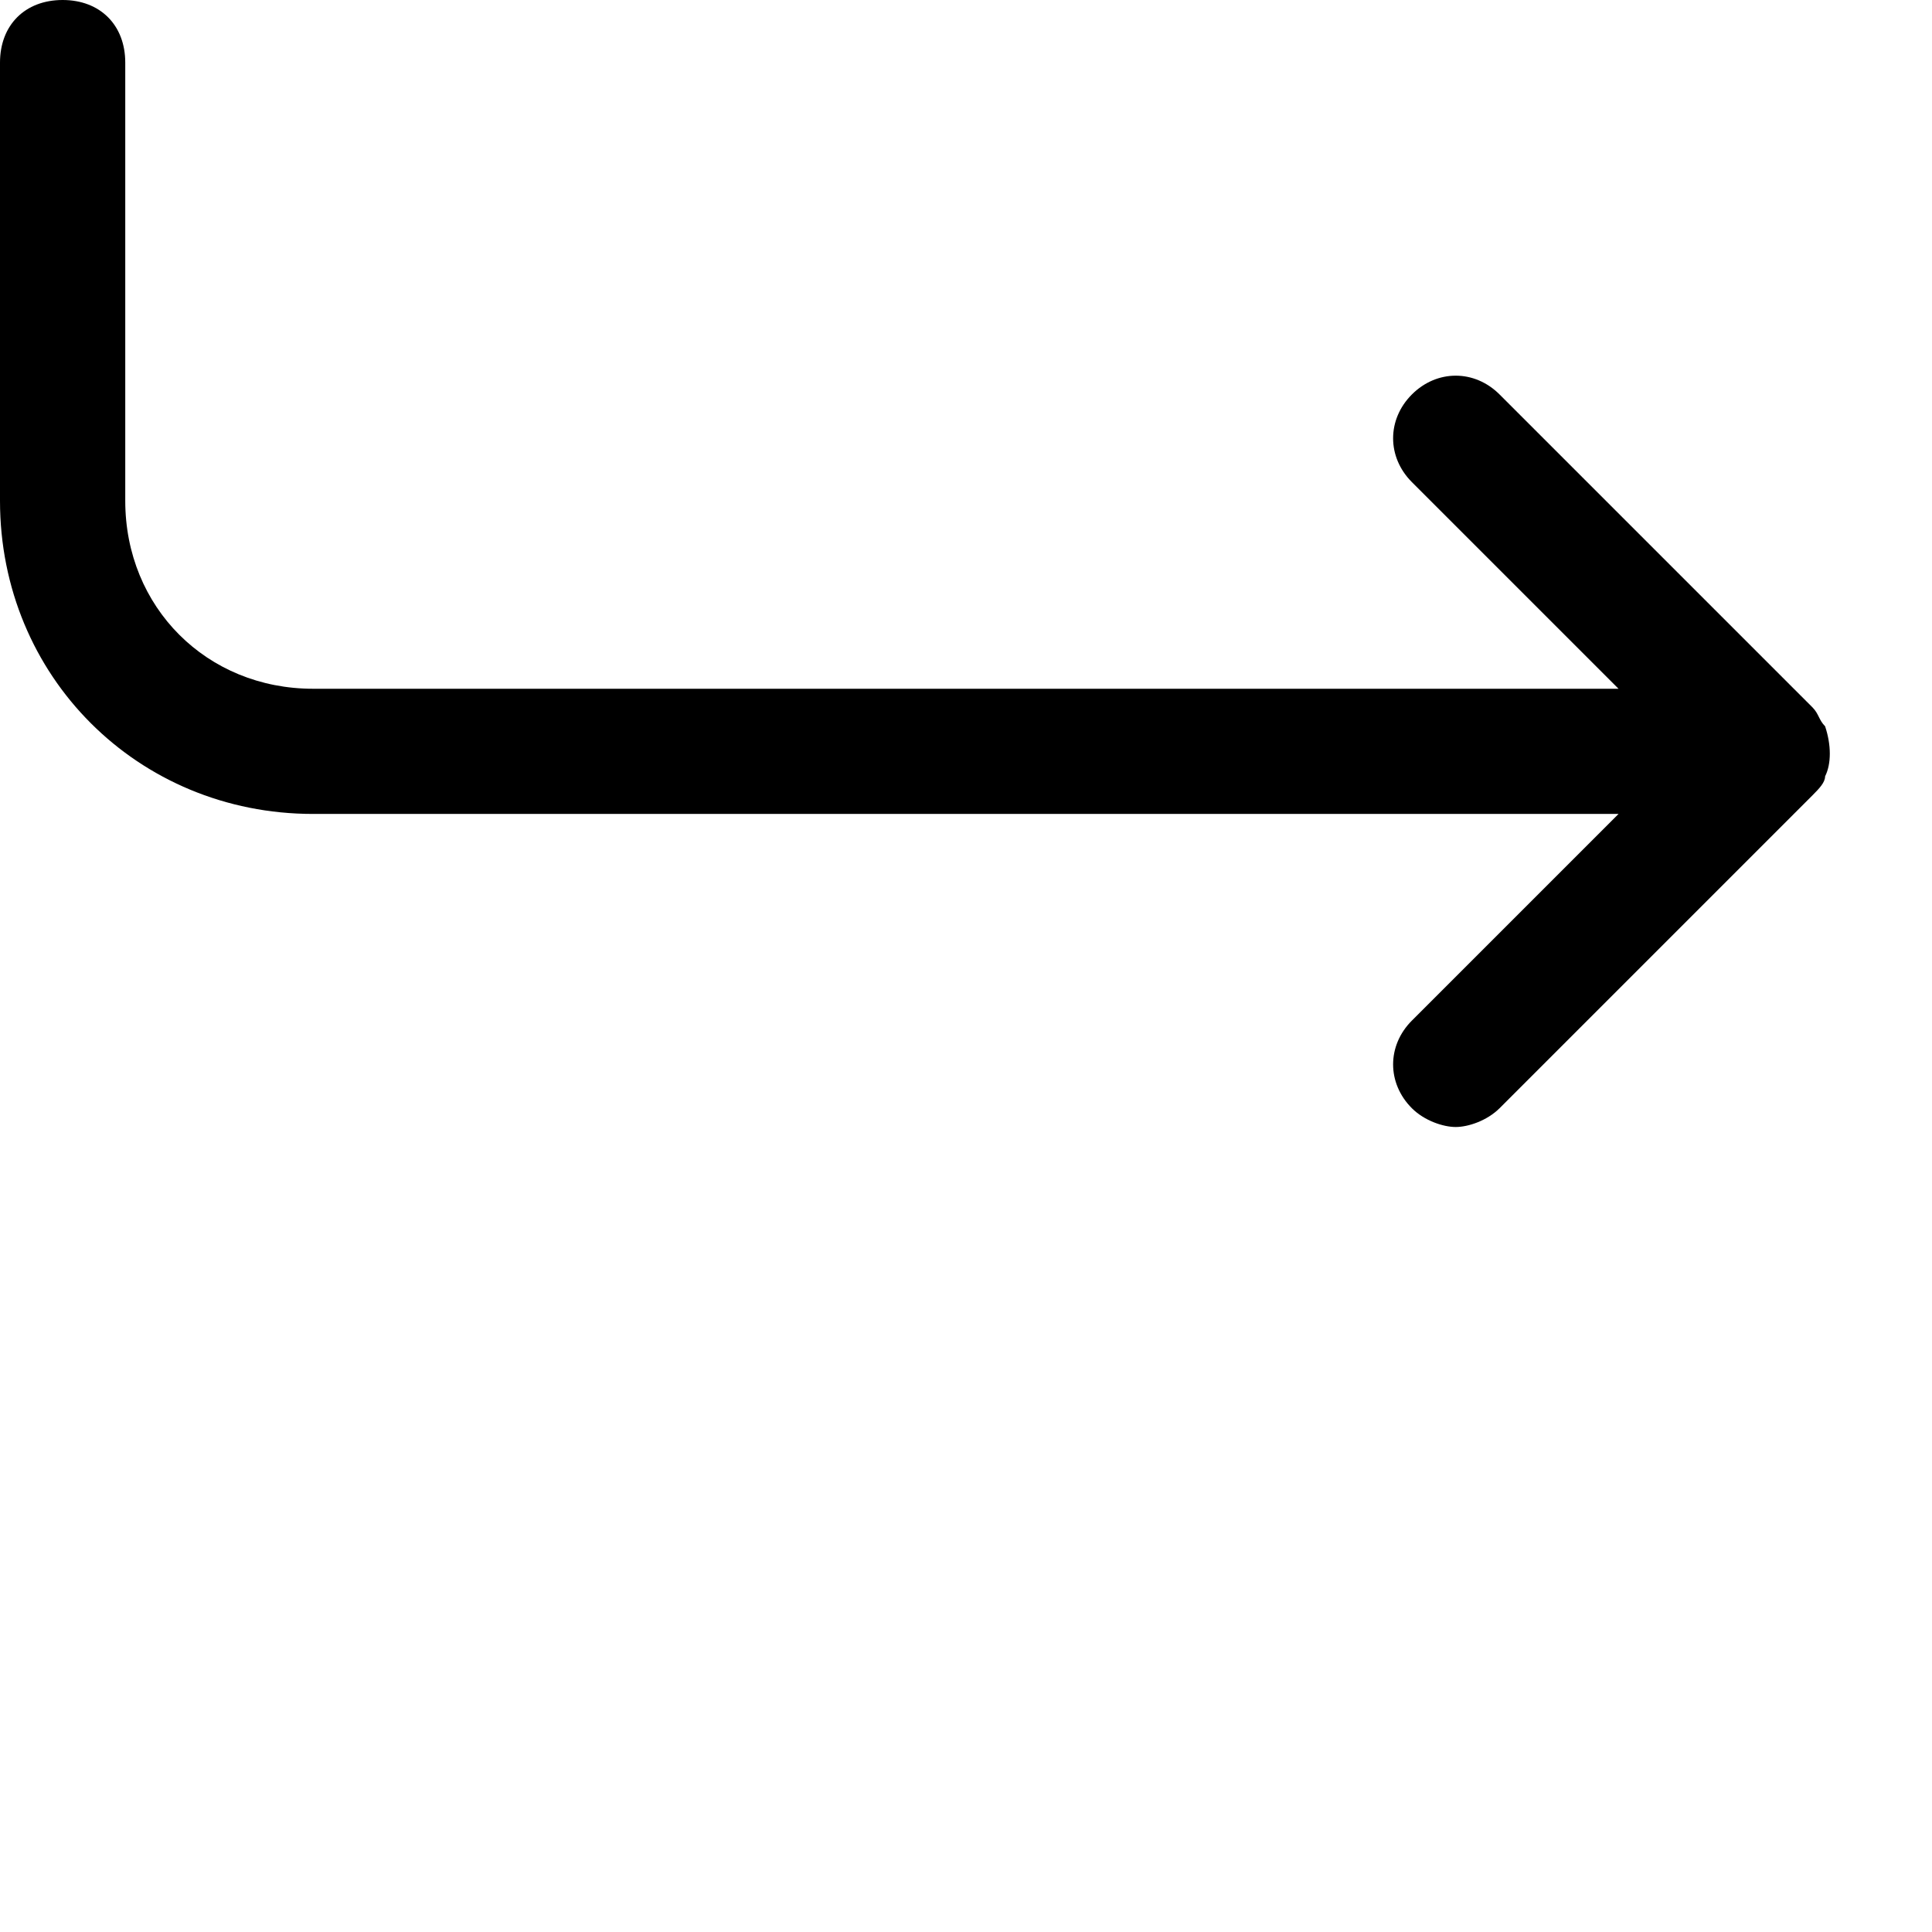
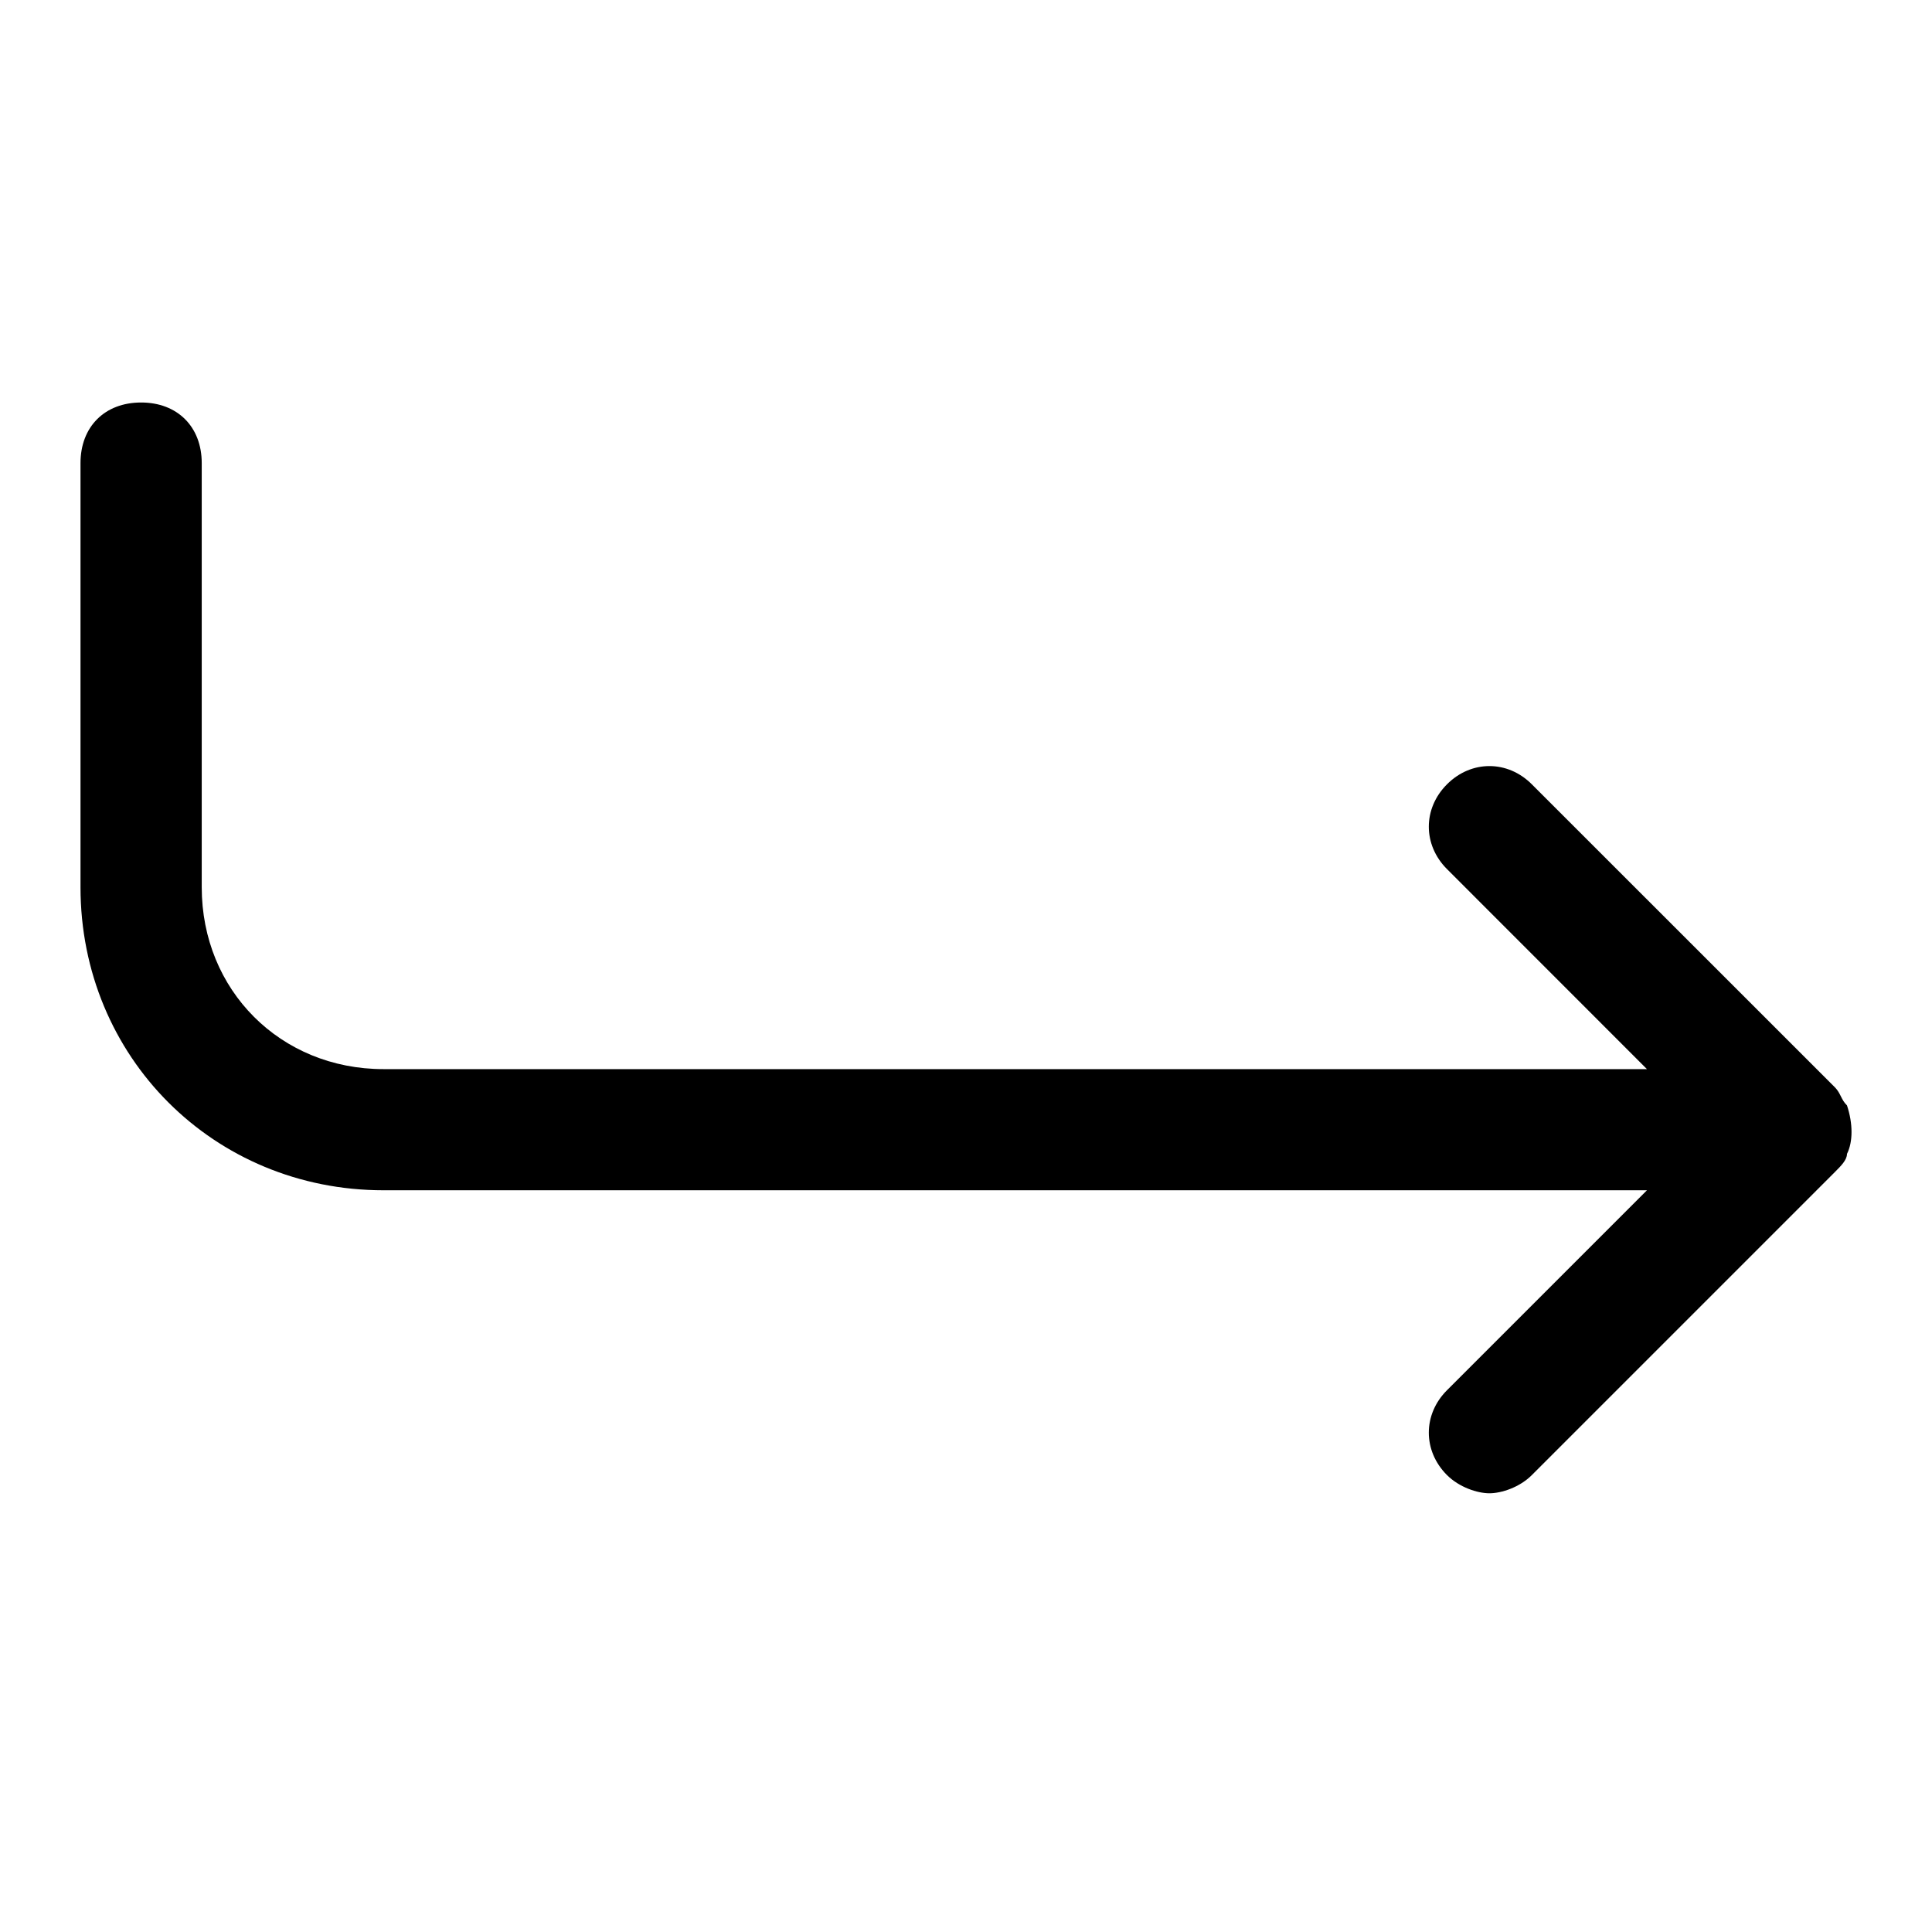
<svg xmlns="http://www.w3.org/2000/svg" viewBox="0 0 24 24">
-   <path d="M23.672,14.644 C23.75,14.489 23.75,14.256 23.672,14.022 C23.594,13.944 23.594,13.867 23.517,13.789 L19.628,9.9 C19.317,9.589 18.85,9.589 18.539,9.9 C18.228,10.211 18.228,10.678 18.539,10.989 L21.106,13.556 L4.889,13.556 C3.567,13.556 2.556,12.544 2.556,11.222 L2.556,5.778 C2.556,5.311 2.244,5 1.778,5 C1.311,5 1,5.311 1,5.778 L1,11.222 C1,13.4 2.711,15.111 4.889,15.111 L21.106,15.111 L18.539,17.678 C18.228,17.989 18.228,18.456 18.539,18.767 C18.694,18.922 18.928,19 19.083,19 C19.239,19 19.472,18.922 19.628,18.767 L23.517,14.878 C23.594,14.8 23.672,14.722 23.672,14.644 Z" transform="translate(-1 -5)" />
+   <path d="M22.944,14.334 C23.019,14.184 23.019,13.958 22.944,13.732 C22.868,13.657 22.868,13.582 22.793,13.506 L19.029,9.743 C18.728,9.441 18.276,9.441 17.975,9.743 C17.674,10.044 17.674,10.495 17.975,10.796 L20.459,13.281 L4.764,13.281 C3.484,13.281 2.506,12.302 2.506,11.022 L2.506,5.753 C2.506,5.301 2.204,5 1.753,5 C1.301,5 1,5.301 1,5.753 L1,11.022 C1,13.13 2.656,14.786 4.764,14.786 L20.459,14.786 L17.975,17.27 C17.674,17.571 17.674,18.023 17.975,18.324 C18.126,18.475 18.352,18.55 18.502,18.55 C18.653,18.55 18.879,18.475 19.029,18.324 L22.793,14.56 C22.868,14.485 22.944,14.41 22.944,14.334 Z" />
</svg>
